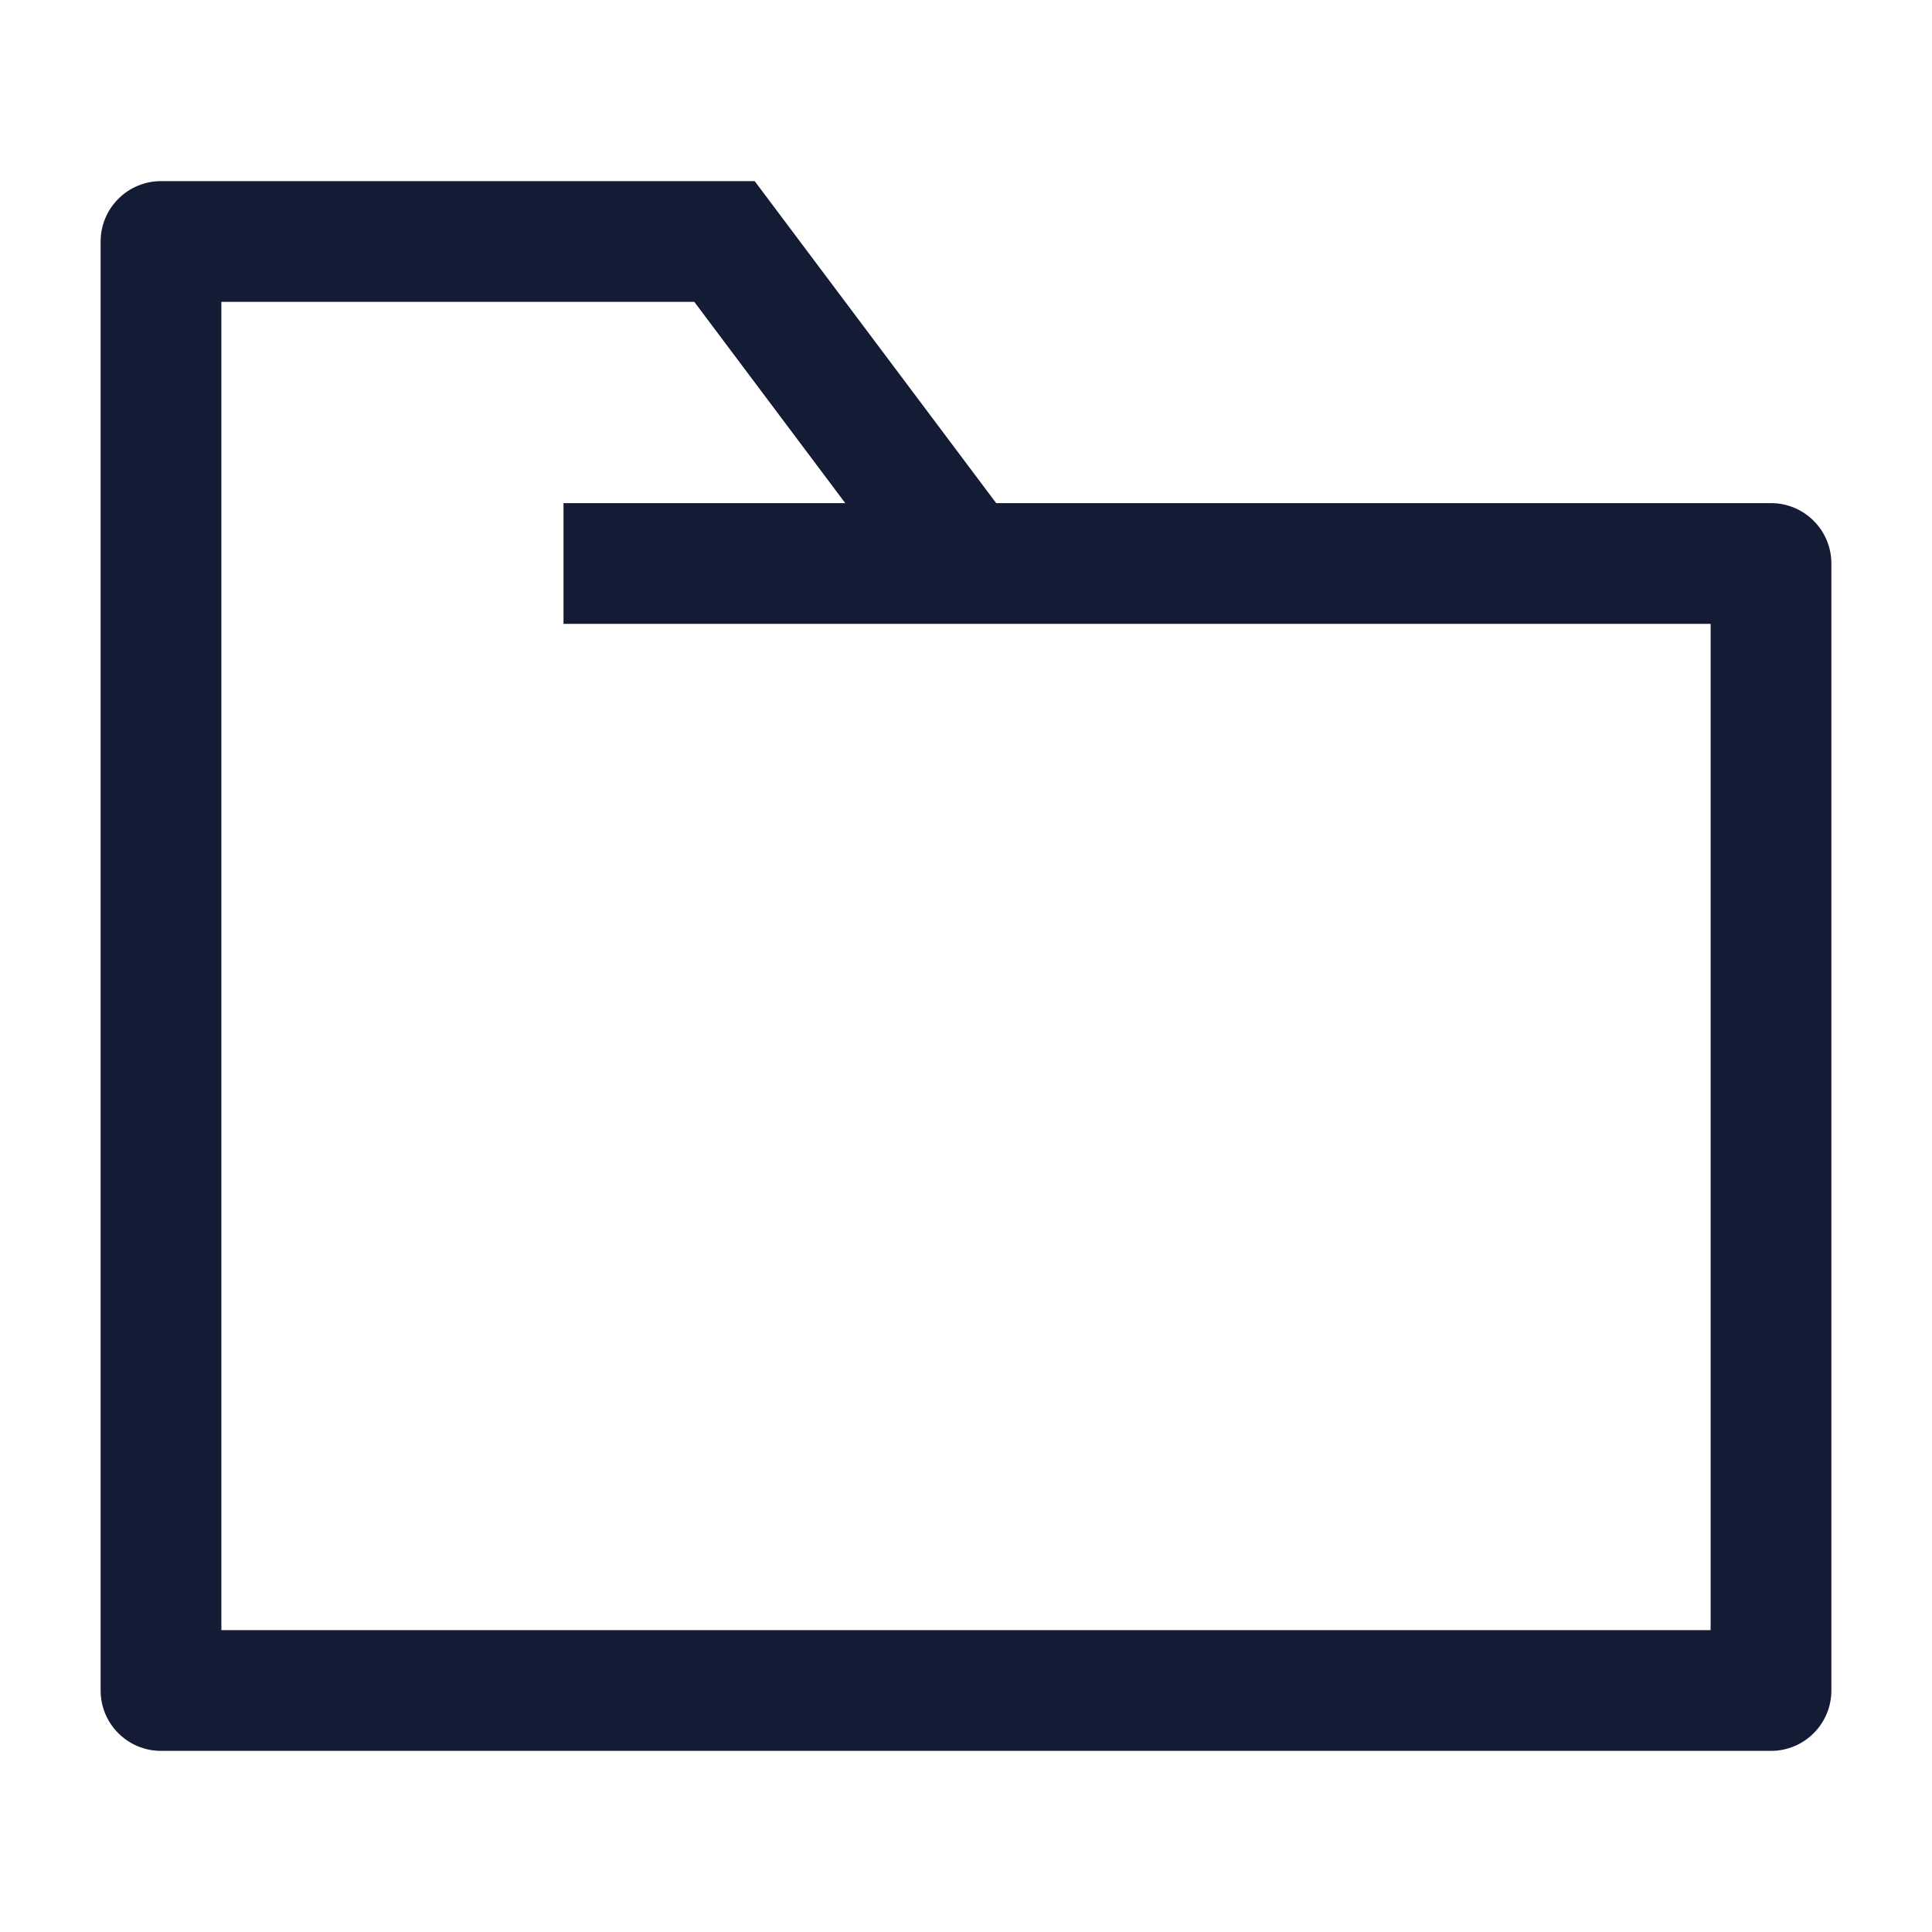
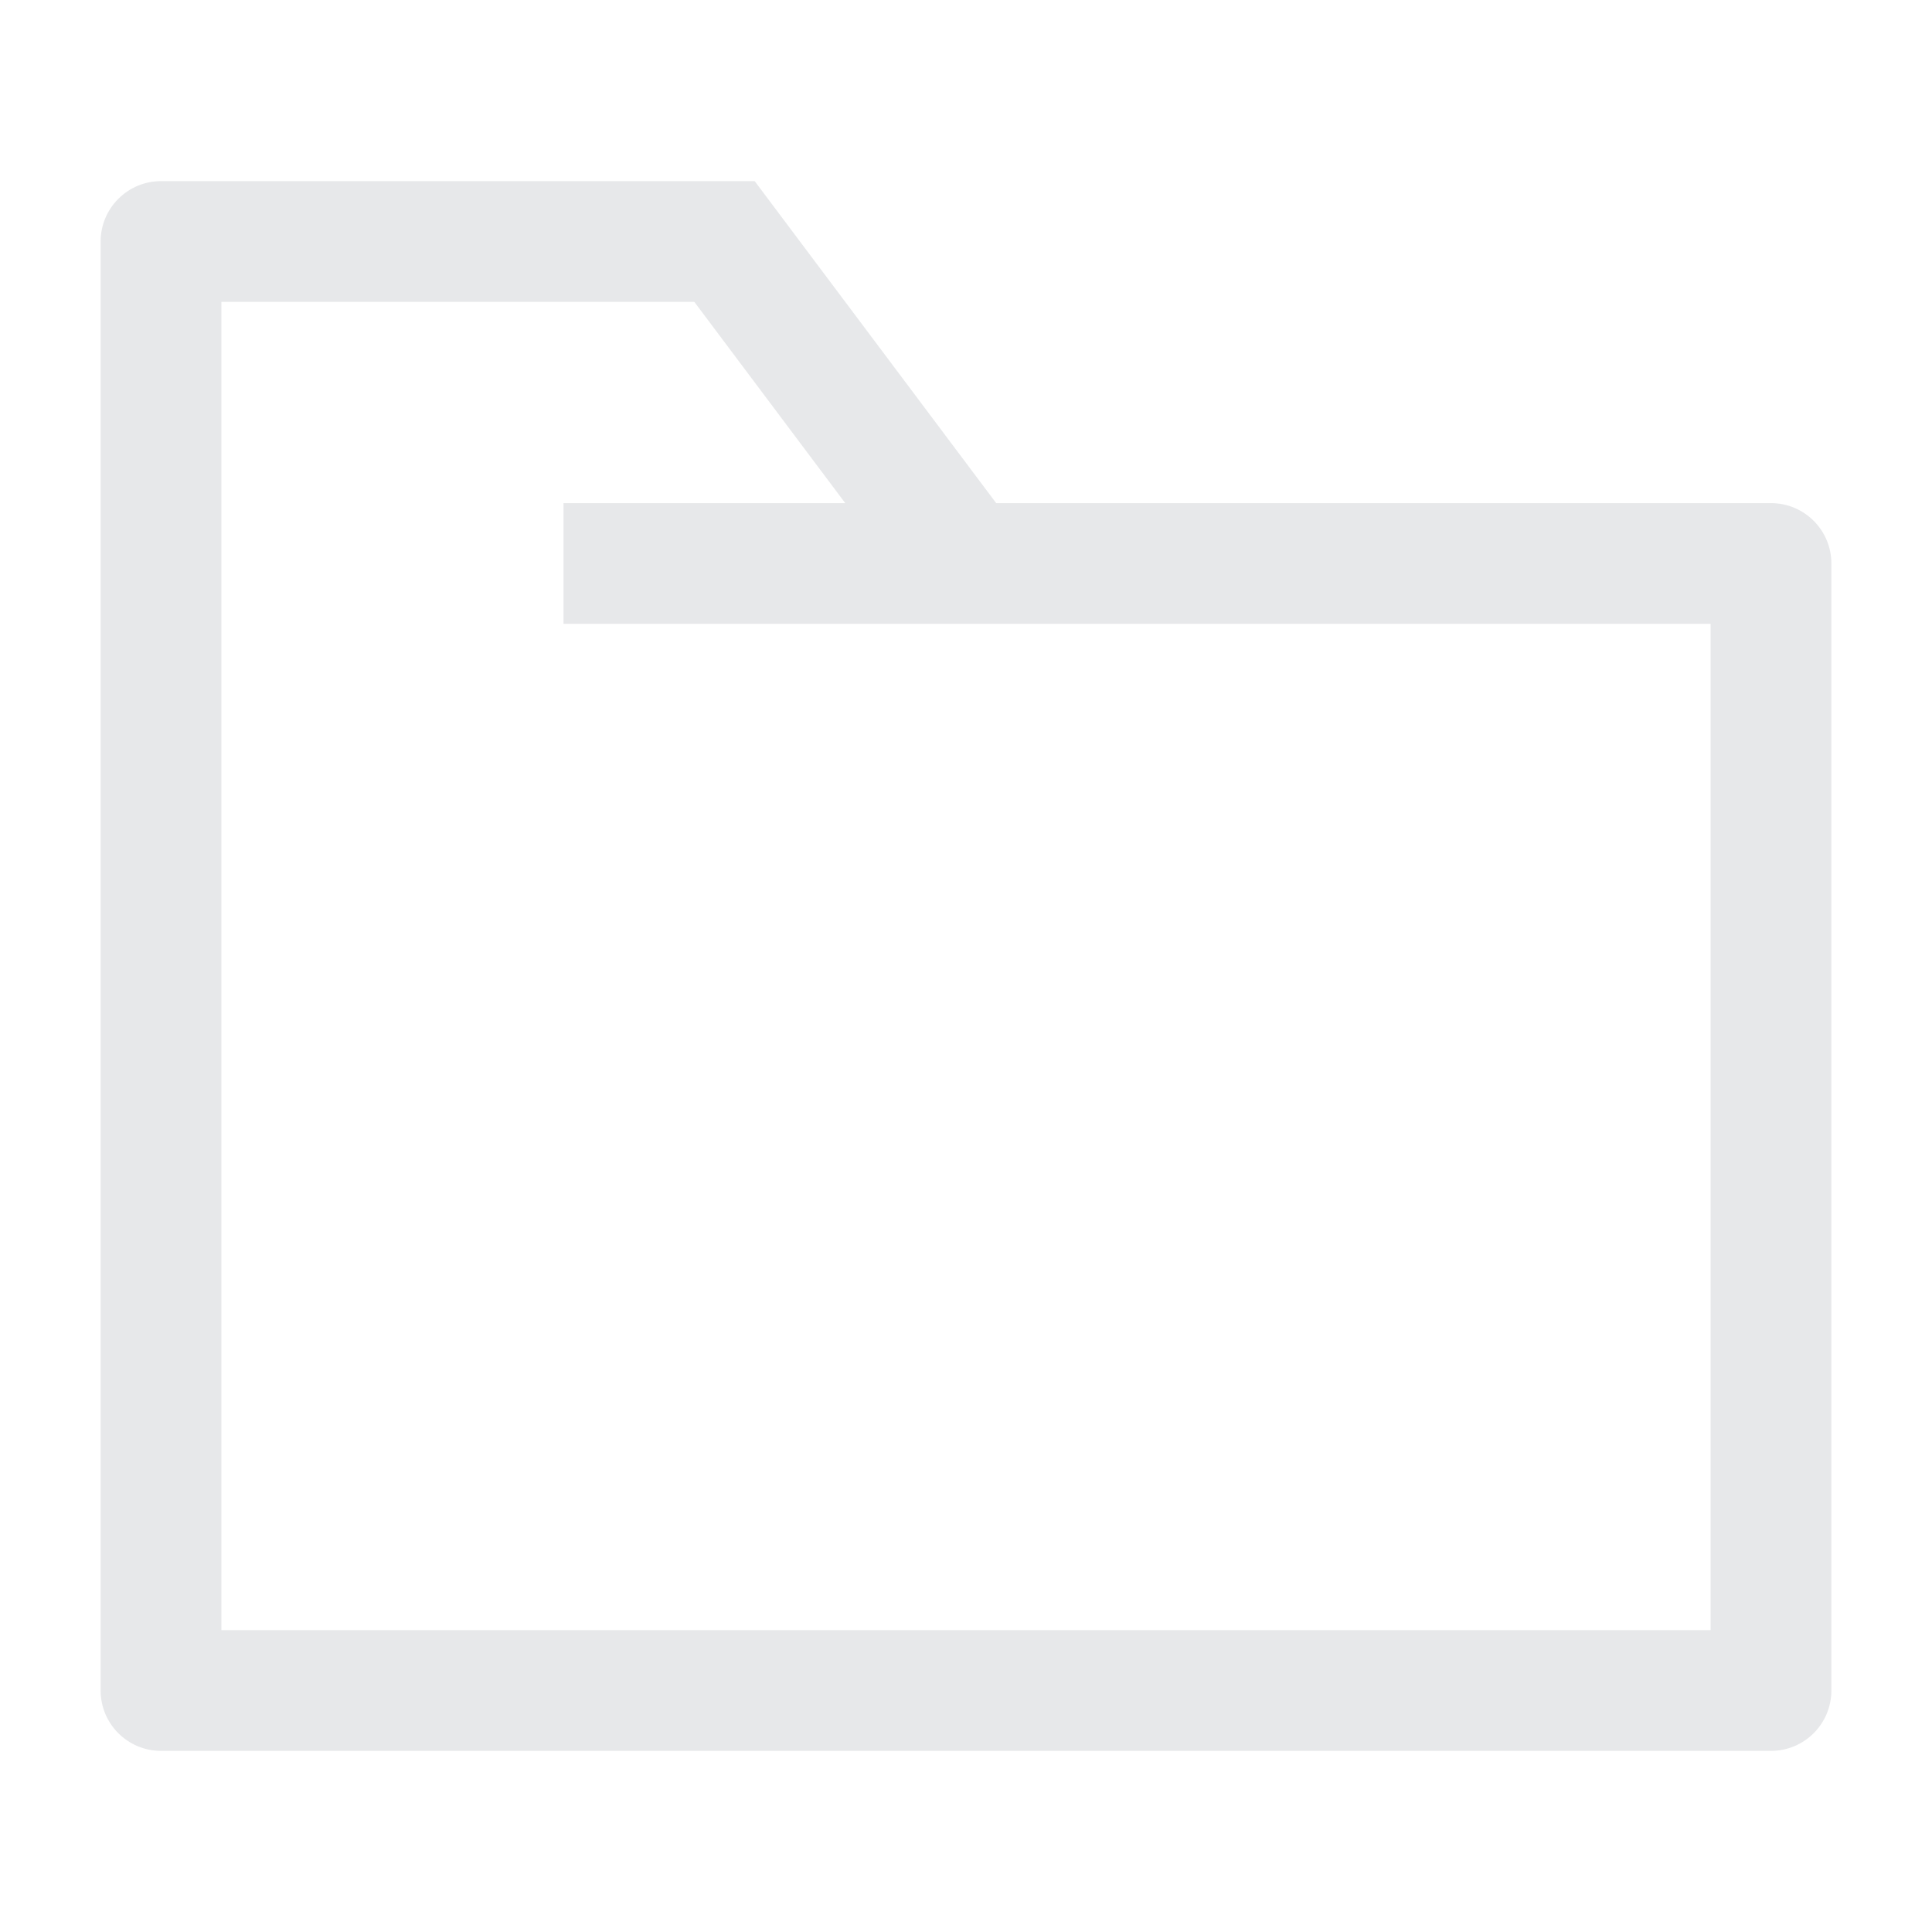
<svg xmlns="http://www.w3.org/2000/svg" width="24" height="24" viewBox="0 0 24 24" fill="none">
-   <path d="M22 21V21.75C22.414 21.75 22.75 21.414 22.75 21H22ZM2 21H1.25C1.25 21.414 1.586 21.75 2 21.75V21ZM22 7H22.75C22.75 6.586 22.414 6.25 22 6.25V7ZM9 3L9.6 2.55L9.375 2.25L9 2.25L9 3ZM2 3L2 2.25C1.801 2.25 1.61 2.329 1.47 2.47C1.329 2.61 1.25 2.801 1.25 3H2ZM22 20.25H2V21.75H22V20.25ZM7 7.75H22V6.25H7V7.75ZM8.4 3.45L11.4 7.45L12.6 6.55L9.6 2.55L8.4 3.45ZM2.75 21V3H1.25V21H2.75ZM9 2.25L2 2.25L2 3.75L9 3.75L9 2.25ZM21.25 7V21H22.75V7H21.25Z" fill="#141B34" />
+   <path d="M22 21V21.75C22.414 21.75 22.75 21.414 22.75 21H22ZM2 21H1.25C1.25 21.414 1.586 21.75 2 21.75V21ZM22 7H22.75C22.75 6.586 22.414 6.25 22 6.25V7ZM9 3L9.6 2.55L9.375 2.25L9 2.25L9 3ZM2 3L2 2.25C1.801 2.25 1.61 2.329 1.47 2.47C1.329 2.61 1.25 2.801 1.25 3H2ZM22 20.25H2V21.75H22V20.25ZM7 7.75H22V6.25H7V7.75ZM8.4 3.45L11.4 7.45L12.6 6.55L9.6 2.55L8.4 3.45ZM2.75 21V3H1.25V21H2.75ZM9 2.25L2 2.25L2 3.75L9 3.75L9 2.25ZM21.25 7V21H22.75V7H21.25Z" fill="#e7e8ea" />
</svg>
